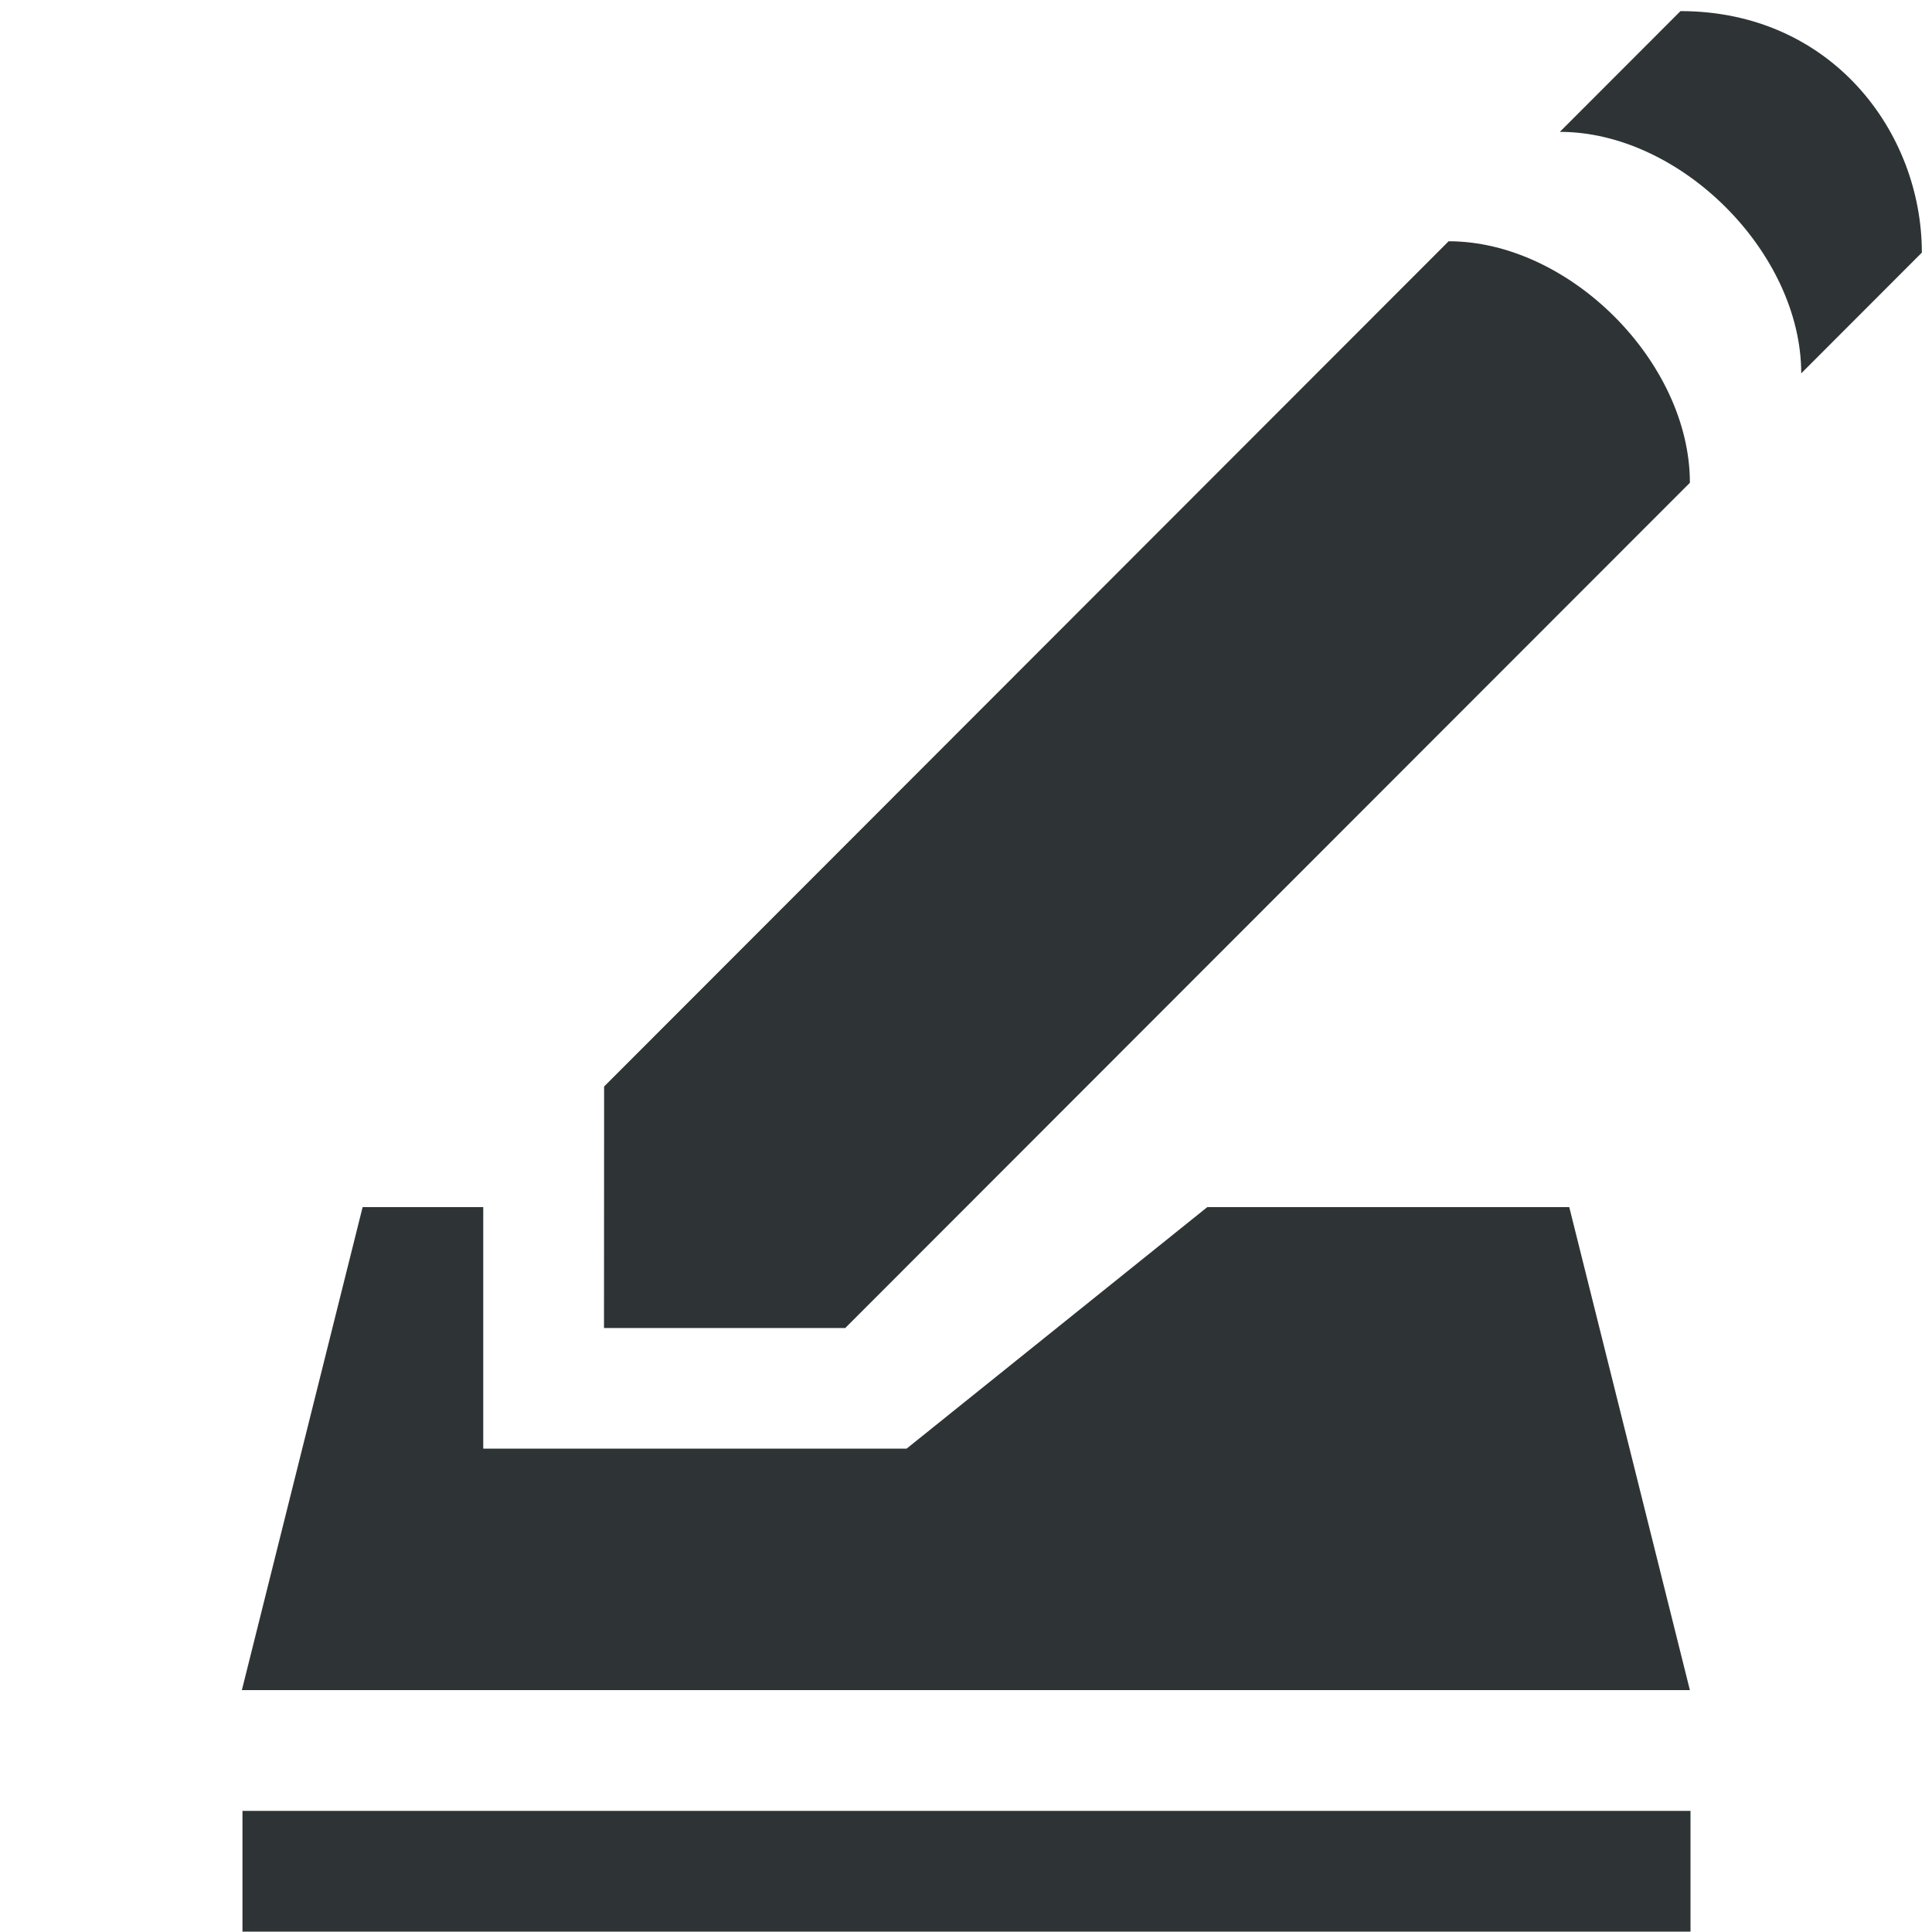
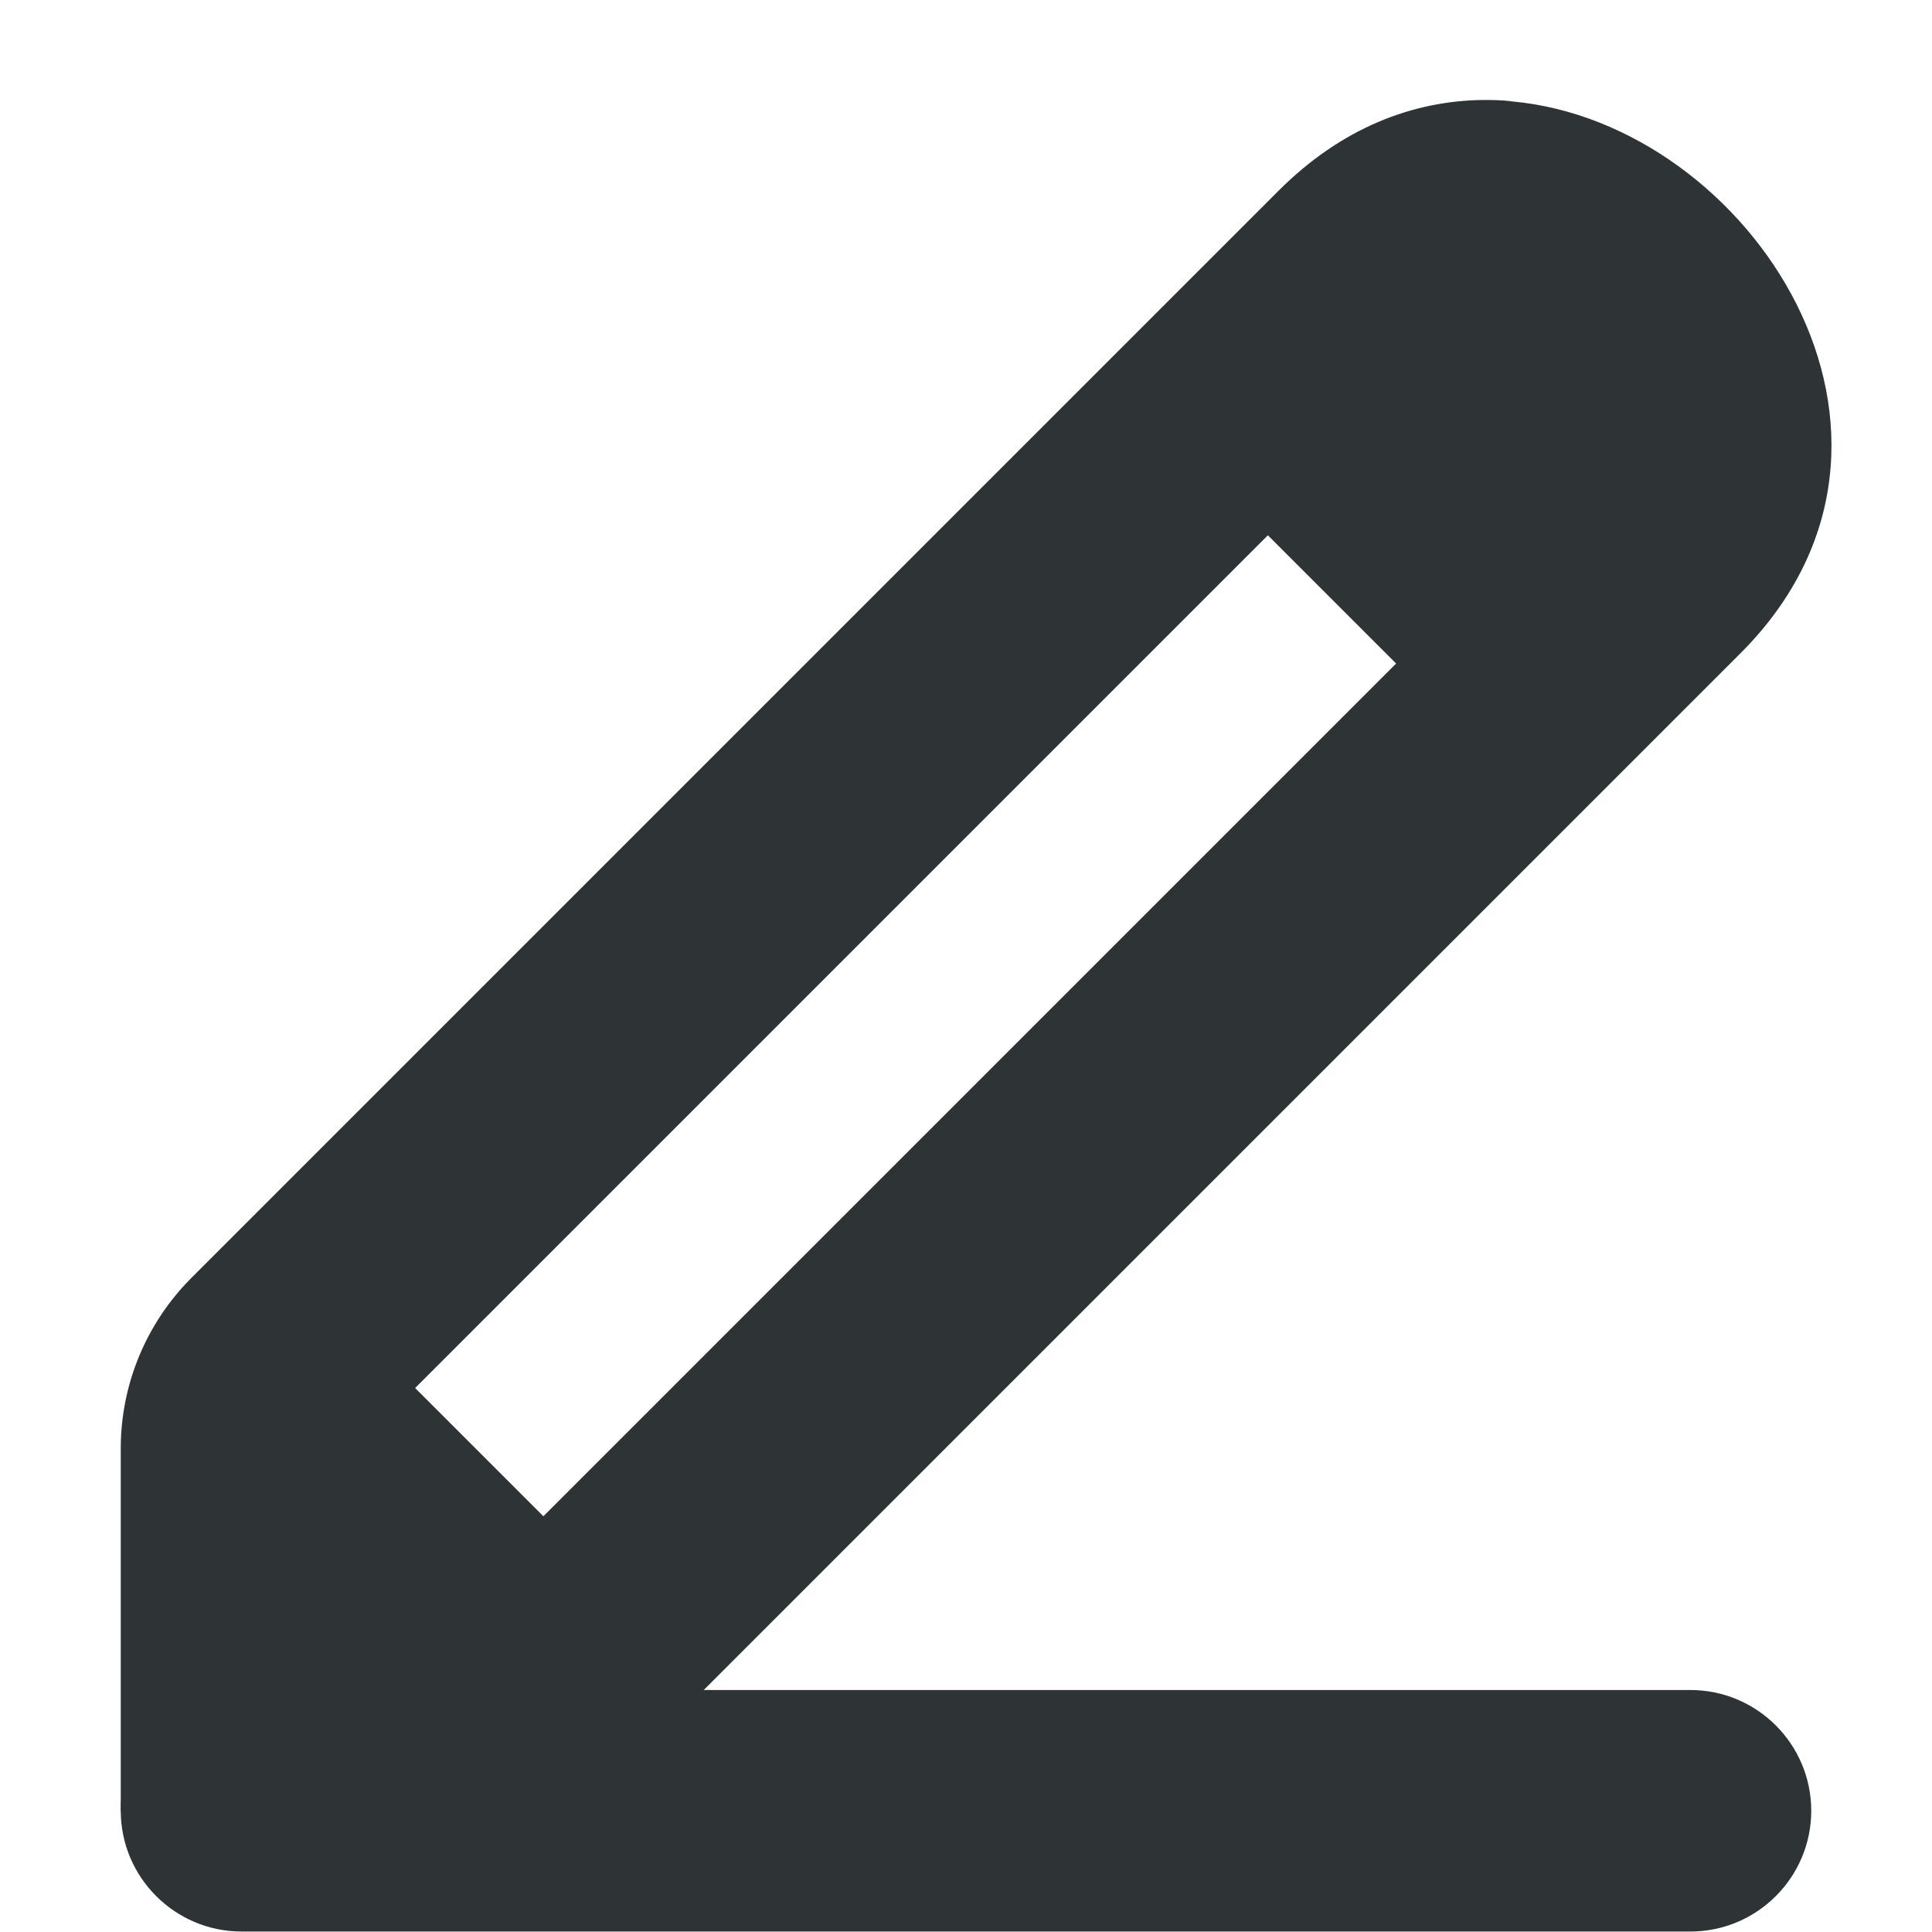
- <svg xmlns="http://www.w3.org/2000/svg" width="16" height="16">
-   <g fill="#2e3436">
-     <path d="m3.003 9.997-1 4h11.992l-.999-4H9.998l-2.49 2H4.002v-2zm-.995 5H14v1H2.008z" />
-     <path d="m5.003 8.998 6.994-7c1 0 1.998 1 1.998 2l-6.995 7H5.002z" fill-rule="evenodd" />
-     <path d="M12.918 1.092c1 0 1.999 1 1.999 2l.999-1c0-1-.751-2-1.999-2z" overflow="visible" />
+ <svg xmlns="http://www.w3.org/2000/svg" height="16px" viewBox="0 0 16 16" width="16px">
+   <filter id="a" height="100%" width="100%" x="0%" y="0%">
+     <feColorMatrix in="SourceGraphic" type="matrix" values="0 0 0 0 1 0 0 0 0 1 0 0 0 0 1 0 0 0 1 0" />
+   </filter>
+   <mask id="b">
+     <g filter="url(#a)">
+       <path d="m 0 0 h 16 v 16 h -16 z" fill-opacity="0.3" />
+     </g>
+   </mask>
+   <clipPath id="c">
+     <path d="m 0 0 h 800 v 800 h -800 z" />
+   </clipPath>
+   <mask id="d">
+     <g filter="url(#a)">
+       <path d="m 0 0 h 16 v 16 h -16 z" fill-opacity="0.35" />
+     </g>
+   </mask>
+   <clipPath id="e">
+     <path d="m 0 0 h 800 v 800 h -800 z" />
+   </clipPath>
+   <mask id="f">
+     <g filter="url(#a)">
+       <path d="m 0 0 h 16 v 16 h -16 z" fill-opacity="0.35" />
+     </g>
+   </mask>
+   <clipPath id="g">
+     <path d="m 0 0 h 800 v 800 h -800 z" />
+   </clipPath>
+   <mask id="h">
+     <g filter="url(#a)">
+       <path d="m 0 0 h 16 v 16 h -16 z" fill-opacity="0.35" />
+     </g>
+   </mask>
+   <clipPath id="i">
+     <path d="m 0 0 h 800 v 800 h -800 z" />
+   </clipPath>
+   <mask id="j">
+     <g filter="url(#a)">
+       <path d="m 0 0 h 16 v 16 h -16 z" fill-opacity="0.35" />
+     </g>
+   </mask>
+   <clipPath id="k">
+     <path d="m 0 0 h 800 v 800 h -800 z" />
+   </clipPath>
+   <g clip-path="url(#c)" mask="url(#b)" transform="matrix(1 0 0 1 -160 -340.0039)">
+     <path d="m 142.5 351 h 10.449 c -1.184 0.492 -1.297 2.457 0 3 h -10.449 z m 0 0" fill="#2e3436" />
+   </g>
+   <path d="m 2 13.996 h 12 c 0.551 0 1 0.449 1 1 c 0 0.551 -0.449 1 -1 1 h -12 c -0.551 0 -1 -0.449 -1 -1 c 0 -0.551 0.449 -1 1 -1 z m 0 0" fill="#2e3436" />
+   <path d="m 12.277 0.828 c -0.578 0.008 -1.168 0.23 -1.691 0.754 l -9 9 c -0.375 0.375 -0.586 0.883 -0.586 1.414 v 3 h 3 c 0.531 0 1.039 -0.211 1.414 -0.586 l 9 -9 c 1.789 -1.789 0.082 -4.391 -1.891 -4.57 c -0.082 -0.012 -0.164 -0.012 -0.246 -0.012 z m -1.777 3.605 l 1.062 1.062 l -7.062 7.062 l -1.062 -1.062 z m 0 0" fill="#2e3436" />
+   <g clip-path="url(#e)" mask="url(#d)" transform="matrix(1 0 0 1 -160 -340.0039)">
+     <path d="m 104 502 c 0 0.551 -0.449 1 -1 1 s -1 -0.449 -1 -1 s 0.449 -1 1 -1 s 1 0.449 1 1 z m 0 0" fill="#2e3436" />
+   </g>
+   <g clip-path="url(#g)" mask="url(#f)" transform="matrix(1 0 0 1 -160 -340.0039)">
+     <path d="m 106 501 v 2 h 8 v -2 z m 0 0" fill="#2e3436" fill-rule="evenodd" />
+   </g>
+   <g clip-path="url(#i)" mask="url(#h)" transform="matrix(1 0 0 1 -160 -340.0039)">
+     <path d="m 104 514 c 0 0.551 -0.449 1 -1 1 s -1 -0.449 -1 -1 s 0.449 -1 1 -1 s 1 0.449 1 1 z m 0 0" fill="#2e3436" />
+   </g>
+   <g clip-path="url(#k)" mask="url(#j)" transform="matrix(1 0 0 1 -160 -340.0039)">
+     <path d="m 106 513 v 2 h 8 v -2 z m 0 0" fill="#2e3436" fill-rule="evenodd" />
  </g>
</svg>
